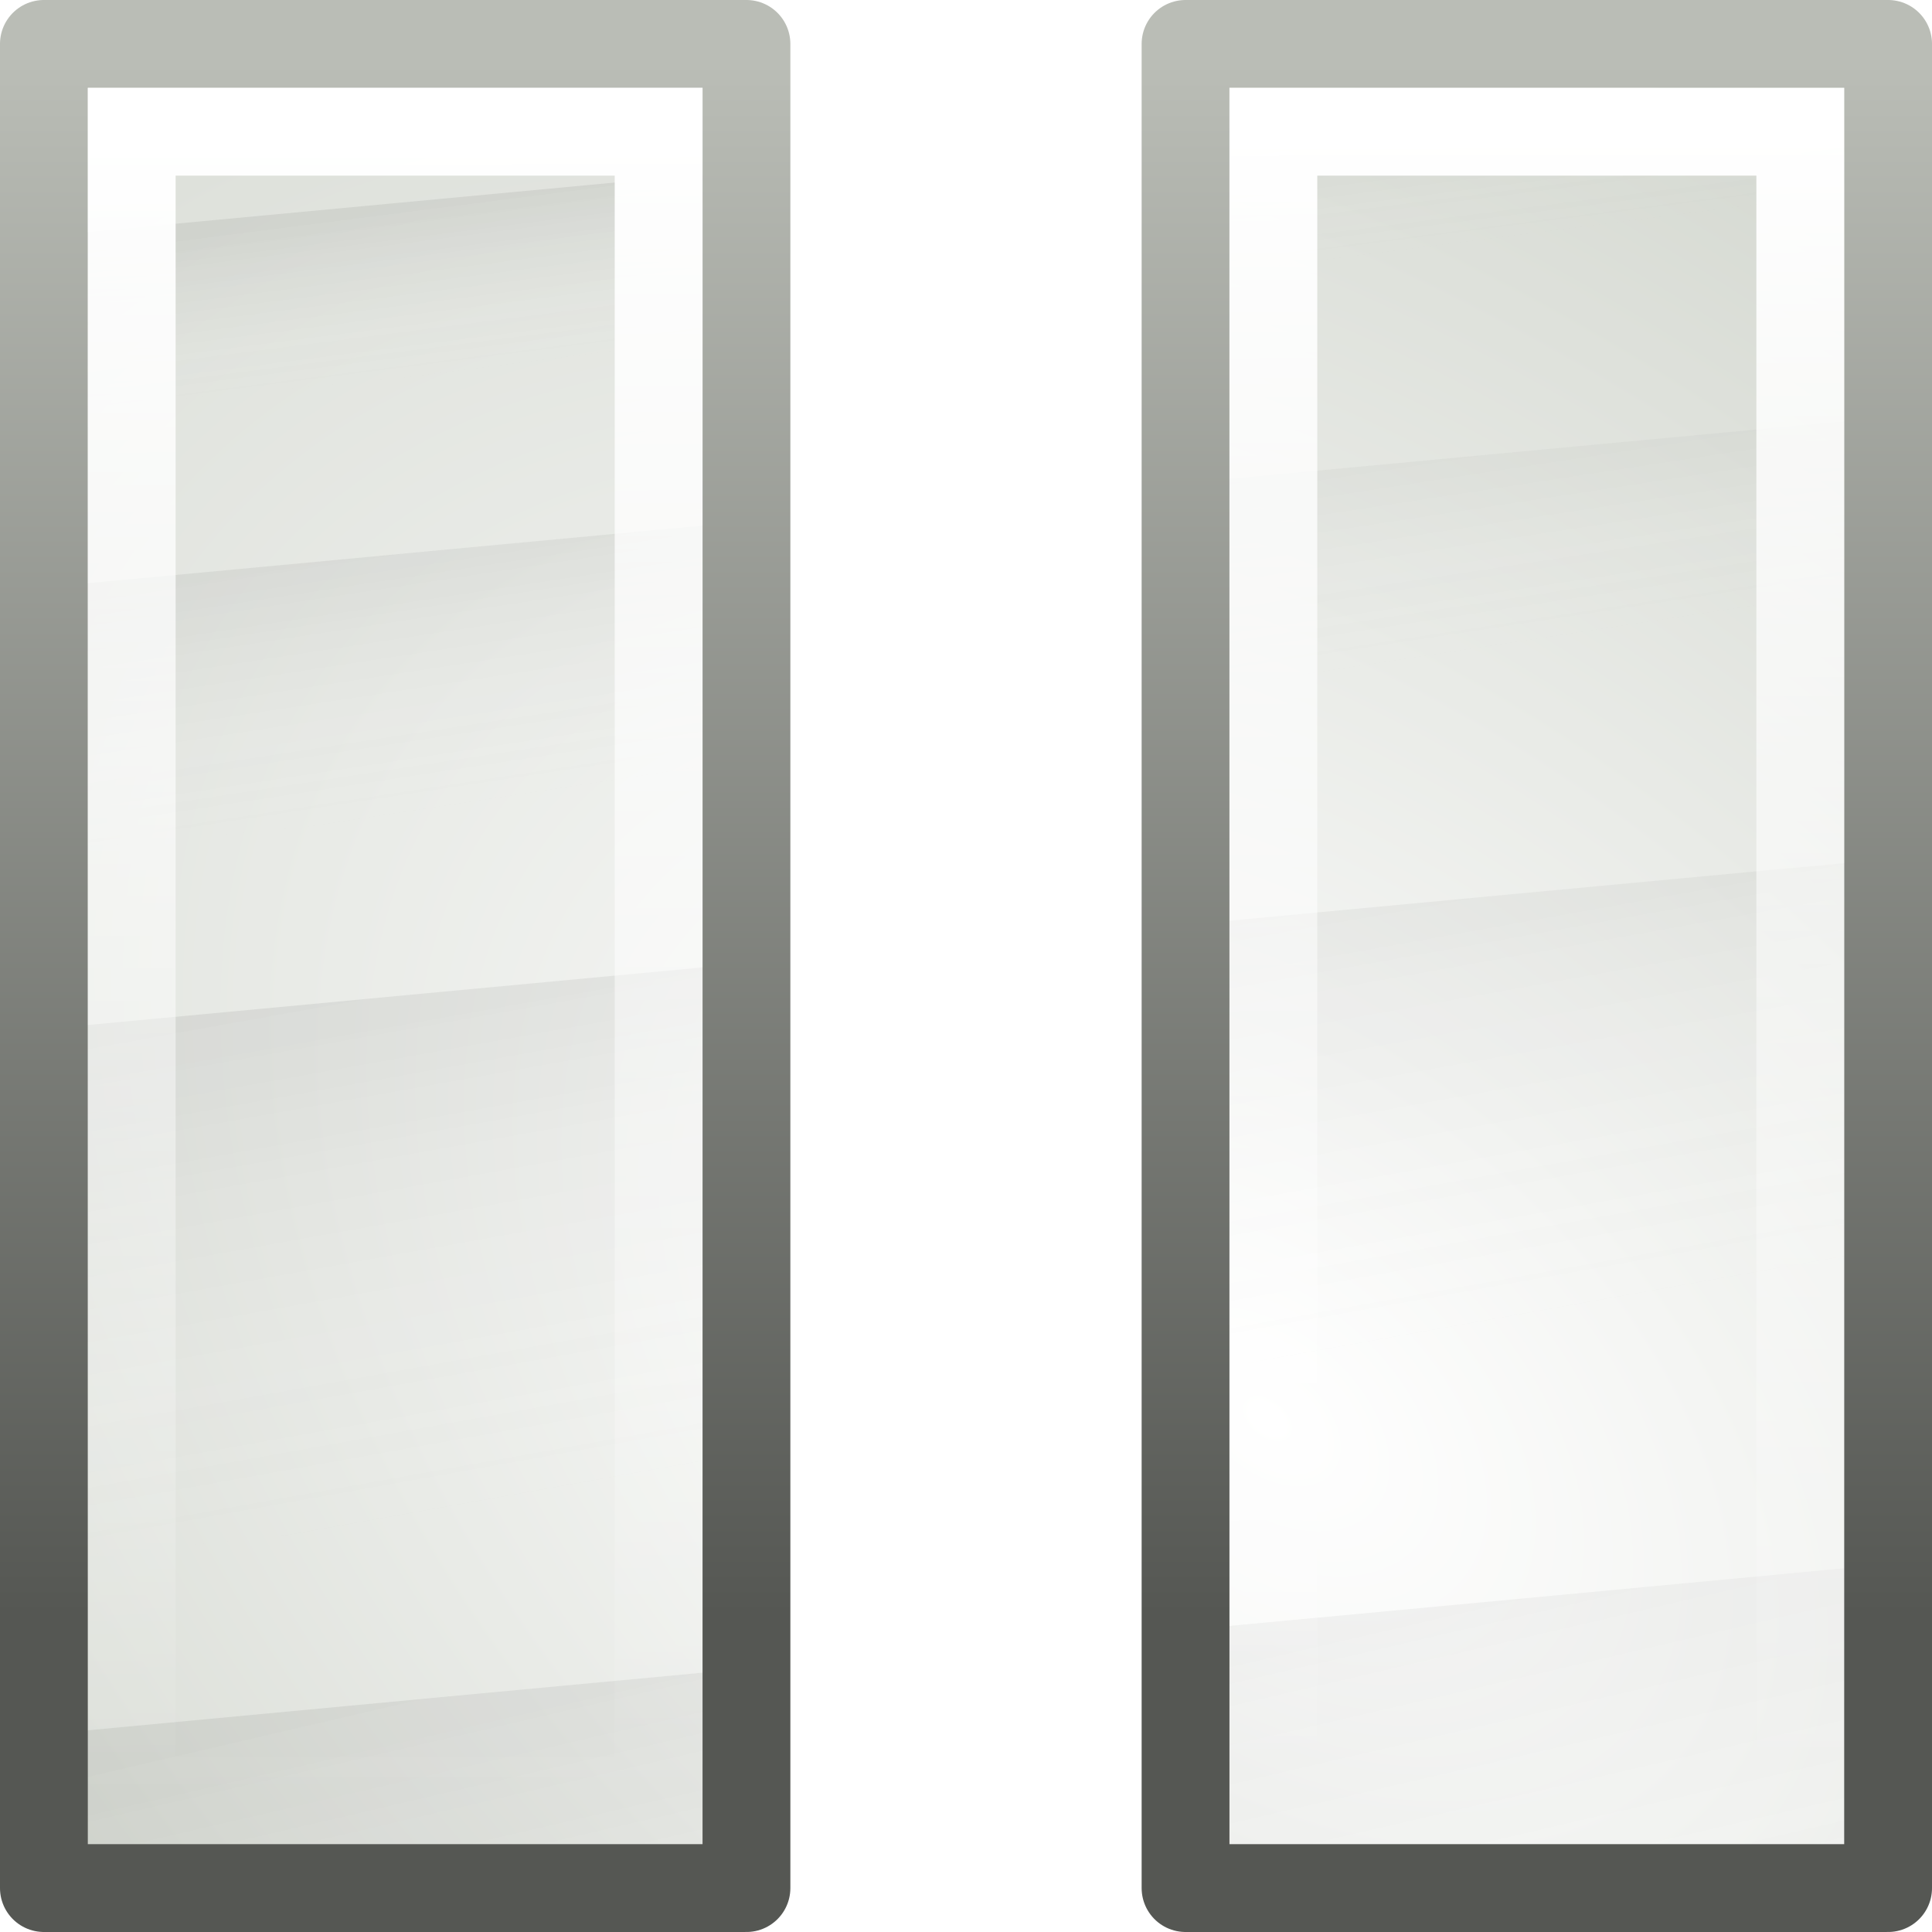
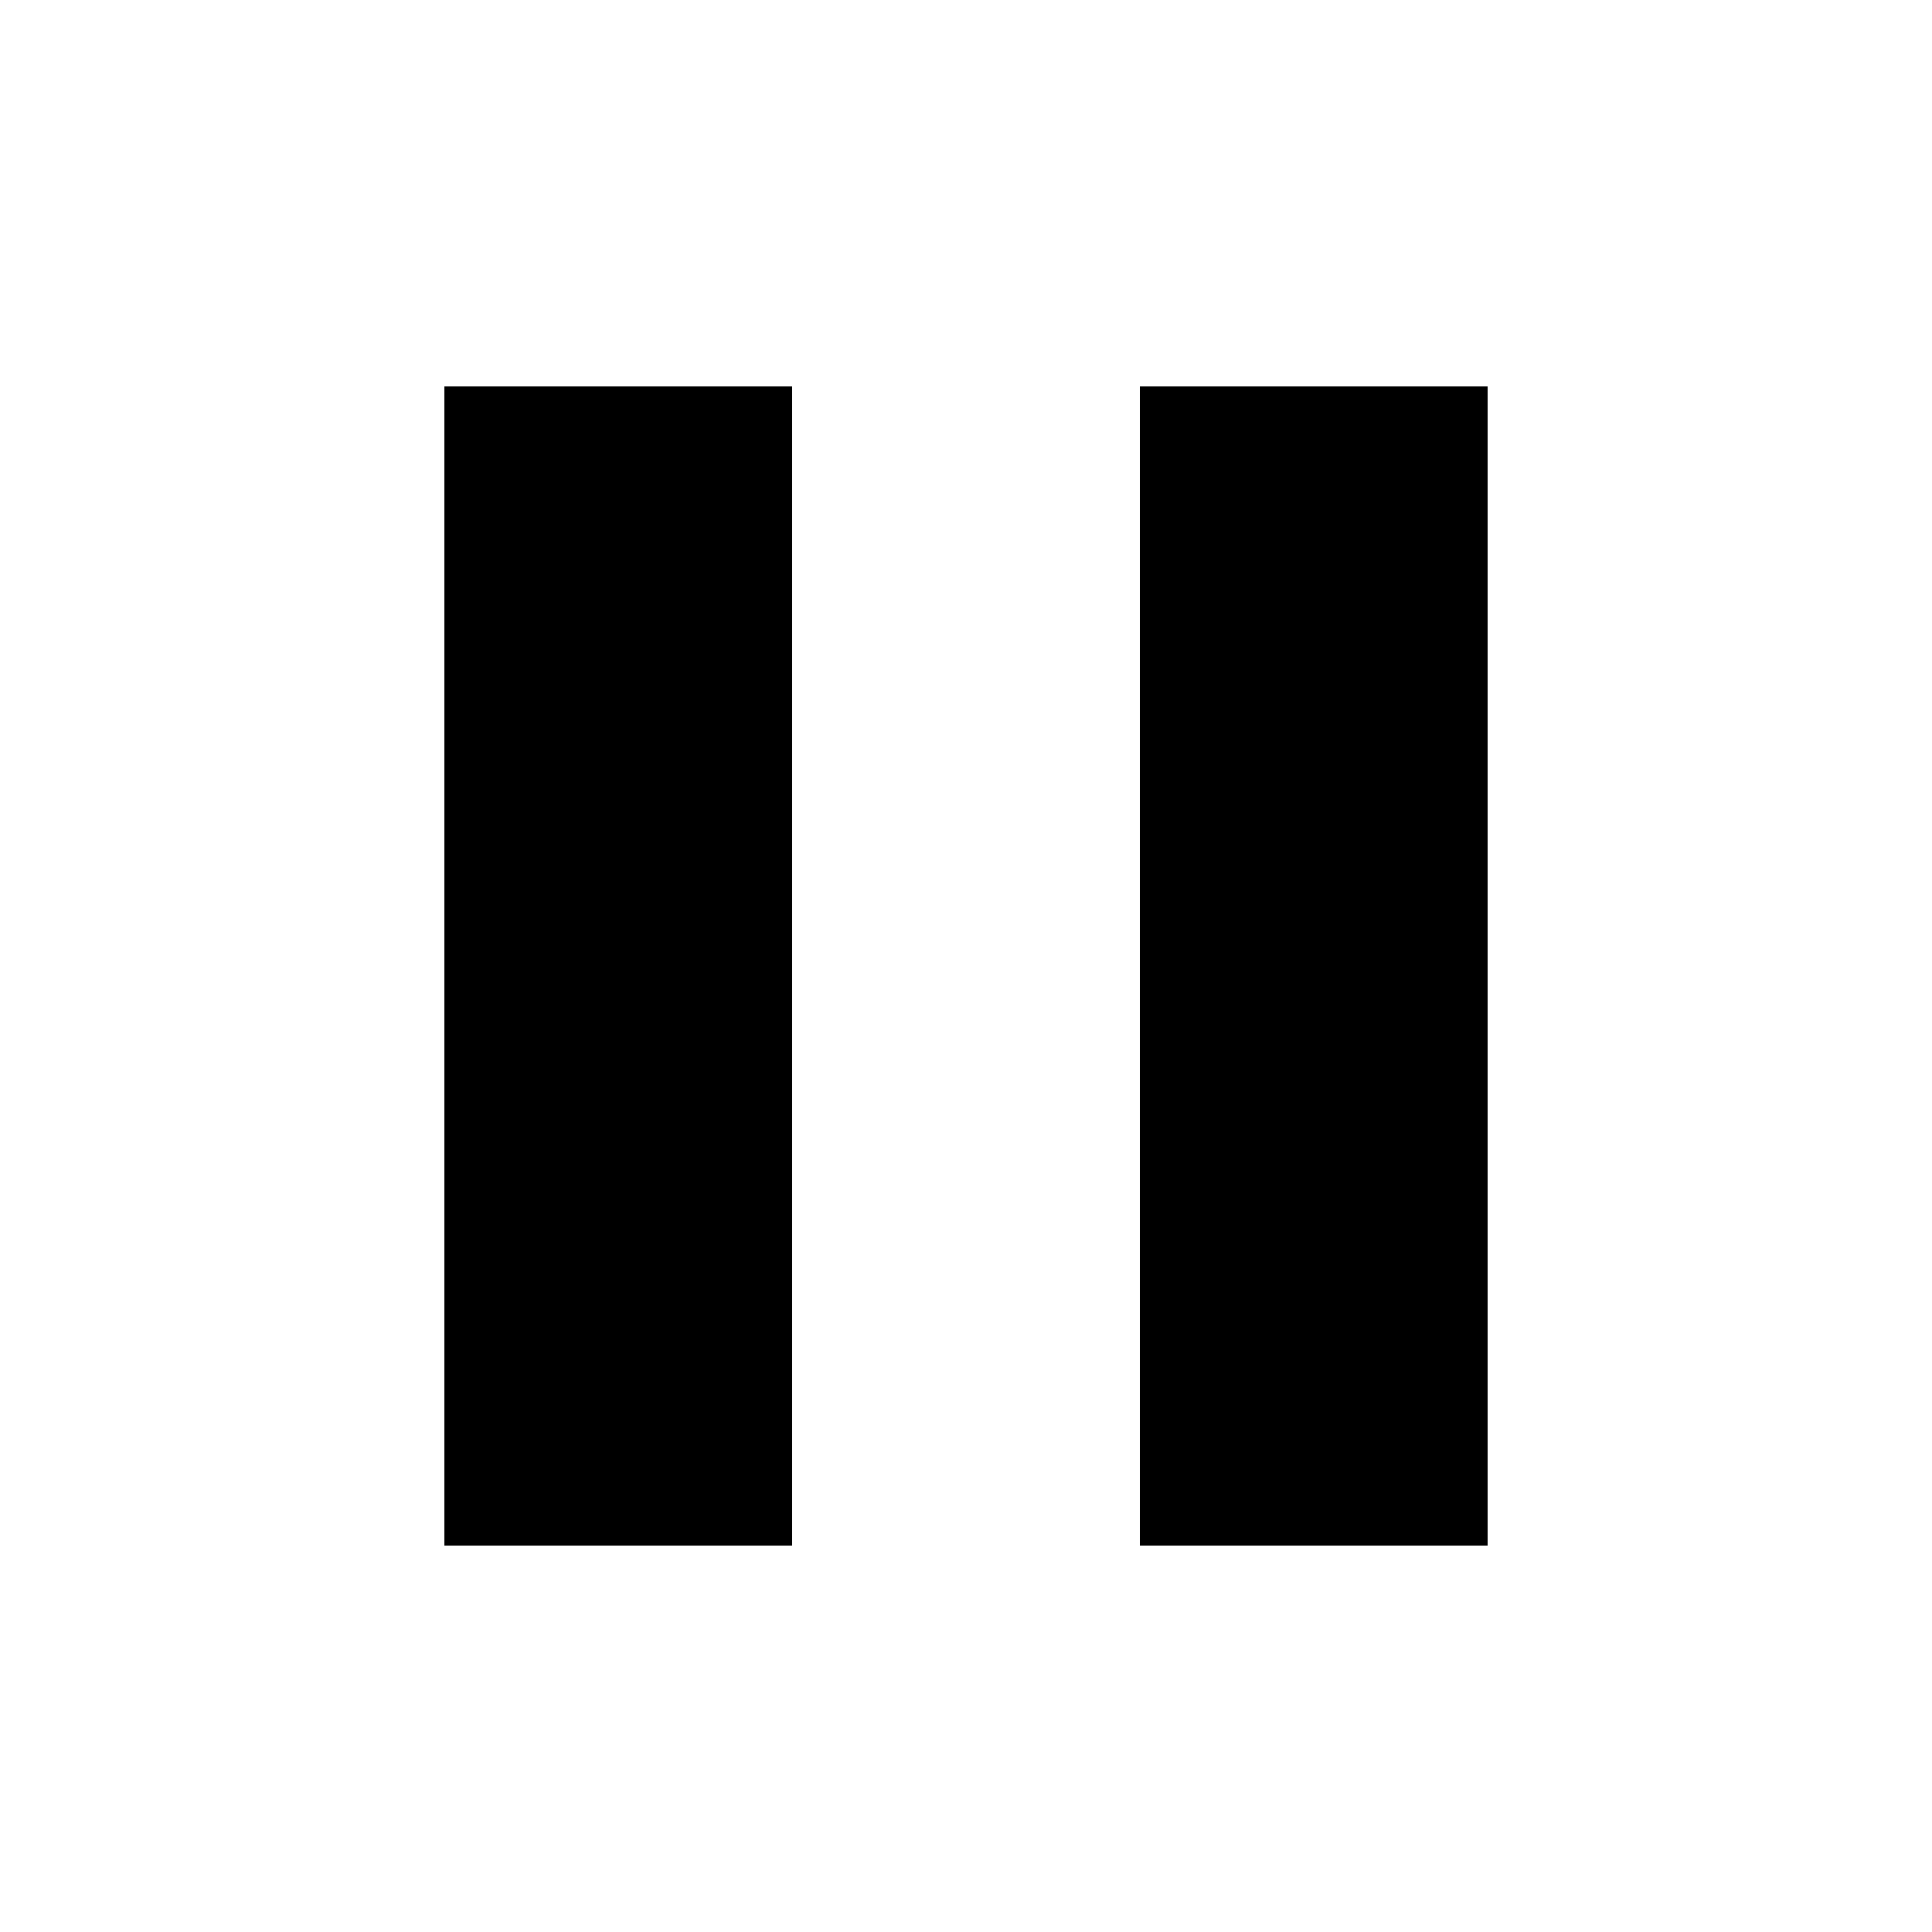
- <svg xmlns="http://www.w3.org/2000/svg" xmlns:xlink="http://www.w3.org/1999/xlink" width="48px" height="48px" id="svg1307" version="1.1">
-   <defs id="defs1309">
-     <linearGradient id="linearGradient2584">
-       <stop style="stop-color:#000000;stop-opacity:1;" offset="0" id="stop2586" />
-       <stop style="stop-color:#ffffff;stop-opacity:0;" offset="1" id="stop2588" />
-     </linearGradient>
-     <linearGradient id="linearGradient2697">
-       <stop id="stop2699" offset="0" style="stop-color:#babdb6" />
-       <stop id="stop2701" offset="1" style="stop-color:#555753" />
-     </linearGradient>
-     <linearGradient id="linearGradient2679">
-       <stop id="stop2681" offset="0" style="stop-color:#ffffff;stop-opacity:1" />
-       <stop id="stop2683" offset="1" style="stop-color:#d3d7cf" />
-     </linearGradient>
-     <linearGradient id="linearGradient3081">
-       <stop style="stop-color:#ffffff;stop-opacity:1;" offset="0" id="stop3083" />
-       <stop style="stop-color:#ffffff;stop-opacity:0;" offset="1" id="stop3085" />
-     </linearGradient>
-     <linearGradient id="linearGradient8662">
-       <stop style="stop-color:#000000;stop-opacity:1;" offset="0" id="stop8664" />
-       <stop style="stop-color:#000000;stop-opacity:0;" offset="1" id="stop8666" />
-     </linearGradient>
-     <radialGradient xlink:href="#linearGradient2679" id="radialGradient2112" gradientUnits="userSpaceOnUse" gradientTransform="matrix(0.939183,-1.130702,1.7874,1.48463,-181.5461,144.985)" cx="172.119" cy="100.894" fx="172.119" fy="100.894" r="11" />
-     <linearGradient xlink:href="#linearGradient2584" id="linearGradient2114" gradientUnits="userSpaceOnUse" gradientTransform="translate(103.1436,-16.13375)" x1="45.365" y1="119.79" x2="47.039" y2="126.979" />
-     <linearGradient xlink:href="#linearGradient2584" id="linearGradient2116" gradientUnits="userSpaceOnUse" gradientTransform="translate(103.1436,-16.13375)" x1="44.728" y1="106.526" x2="45.232" y2="109.821" />
-     <linearGradient xlink:href="#linearGradient2584" id="linearGradient2118" gradientUnits="userSpaceOnUse" gradientTransform="translate(103.1436,-16.13375)" x1="44.585" y1="111.758" x2="45.683" y2="117.884" />
-     <linearGradient xlink:href="#linearGradient2584" id="linearGradient2120" gradientUnits="userSpaceOnUse" gradientTransform="translate(103.1436,-16.13375)" x1="44.649" y1="102.853" x2="44.901" y2="104.821" />
-     <linearGradient xlink:href="#linearGradient2697" id="linearGradient2122" gradientUnits="userSpaceOnUse" gradientTransform="translate(-12,0)" x1="158.616" y1="84.705" x2="158.616" y2="102.397" />
-     <linearGradient xlink:href="#linearGradient3081" id="linearGradient2124" gradientUnits="userSpaceOnUse" gradientTransform="translate(133,70.99999)" x1="14.465" y1="14.542" x2="14.514" y2="33.511" />
-     <radialGradient xlink:href="#linearGradient8662" id="radialGradient2137" gradientUnits="userSpaceOnUse" gradientTransform="matrix(1,0,0,0.536723,0,16.87306)" cx="24.837" cy="36.421" fx="24.837" fy="36.421" r="15.645" />
-     <radialGradient xlink:href="#linearGradient8662" id="radialGradient2139" gradientUnits="userSpaceOnUse" gradientTransform="matrix(1,0,0,0.536723,0,16.87306)" cx="24.837" cy="36.421" fx="24.837" fy="36.421" r="15.645" />
-   </defs>
-   <g id="layer1" style="display:inline">
-     <g id="g2141" transform="matrix(1.600046,0,0,1.655657,-227.2072,-139.0893)">
-       <g id="g1791" transform="matrix(1.363606,0,0,1.317791,-57.08615,-26.68593)">
-         <path style="color:#000000;fill:url(#radialGradient2112);fill-opacity:1;fill-rule:evenodd;stroke:none;stroke-width:1;marker:none;visibility:visible;display:inline;overflow:visible" d="m 146.5,84.5 0,21 8,0 0,-21 -8,0 z m 13,0 0,21 8,0 0,-21 -8,0 z" id="rect3600" />
-         <path style="opacity:0.07;color:#000000;fill:url(#linearGradient2114);fill-opacity:1;fill-rule:evenodd;stroke:none;stroke-width:1;marker:none;visibility:visible;display:inline;overflow:visible" d="m 167.5,101.812 -8,0.75 0,2.938 8,0 0,-3.688 z m -13,1.188 -8,0.75 0,1.75 8,0 0,-2.5 z" id="path3604" />
-         <path style="opacity:0.07;color:#000000;fill:url(#linearGradient2116);fill-opacity:1;fill-rule:evenodd;stroke:none;stroke-width:1;marker:none;visibility:visible;display:inline;overflow:visible" d="m 167.5,88.75 -8,0.75 0,3 8,-0.719 0,-3.031 z m -13,1.188 -8,0.75 0,3 8,-0.719 0,-3.031 z" id="path3606" />
-         <path style="opacity:0.07;color:#000000;fill:url(#linearGradient2118);fill-opacity:1;fill-rule:evenodd;stroke:none;stroke-width:1;marker:none;visibility:visible;display:inline;overflow:visible" d="m 167.5,93.781 -8,0.75 0,6.031 8,-0.75 0,-6.031 z m -13,1.188 -8,0.75 0,6.031 8,-0.75 0,-6.031 z" id="path3608" />
-         <path style="opacity:0.07;color:#000000;fill:url(#linearGradient2120);fill-opacity:1;fill-rule:evenodd;stroke:none;stroke-width:1;marker:none;visibility:visible;display:inline;overflow:visible" d="m 167.5,84.75 -8,0.75 0,2 8,-0.75 0,-2 z m -13,1.188 -8,0.75 0,2 8,-0.75 0,-2 z" id="path3610" />
-         <path style="color:#000000;fill:none;stroke:url(#linearGradient2122);stroke-width:1;stroke-linecap:square;stroke-linejoin:round;stroke-miterlimit:4;stroke-opacity:1;stroke-dasharray:none;stroke-dashoffset:0;marker:none;visibility:visible;display:inline;overflow:visible" d="m 146.5,84.5 0,21 8,0 0,-21 -8,0 z m 13,0 0,21 8,0 0,-21 -8,0 z" id="rect3614" />
-         <path style="color:#000000;fill:none;stroke:url(#linearGradient2124);stroke-width:1;stroke-linecap:square;stroke-linejoin:miter;stroke-miterlimit:4;stroke-opacity:1;stroke-dasharray:none;stroke-dashoffset:0;marker:none;visibility:visible;display:inline;overflow:visible" d="m 147.5,85.5 0,19 6,0 0,-19 -6,0 z m 13,0 0,19 6,0 0,-19 -6,0 z" id="rect4396" />
-       </g>
-     </g>
-   </g>
+ <svg xmlns="http://www.w3.org/2000/svg" version="1.1" id="Layer_1" x="0px" y="0px" viewBox="0 0 100 100" enable-background="new 0 0 100 100" xml:space="preserve">
+   <line fill="none" stroke="#000000" stroke-width="18" stroke-miterlimit="10" x1="32" y1="80" x2="32" y2="20" />
+   <line fill="none" stroke="#000000" stroke-width="18" stroke-miterlimit="10" x1="68" y1="80" x2="68" y2="20" />
</svg>
